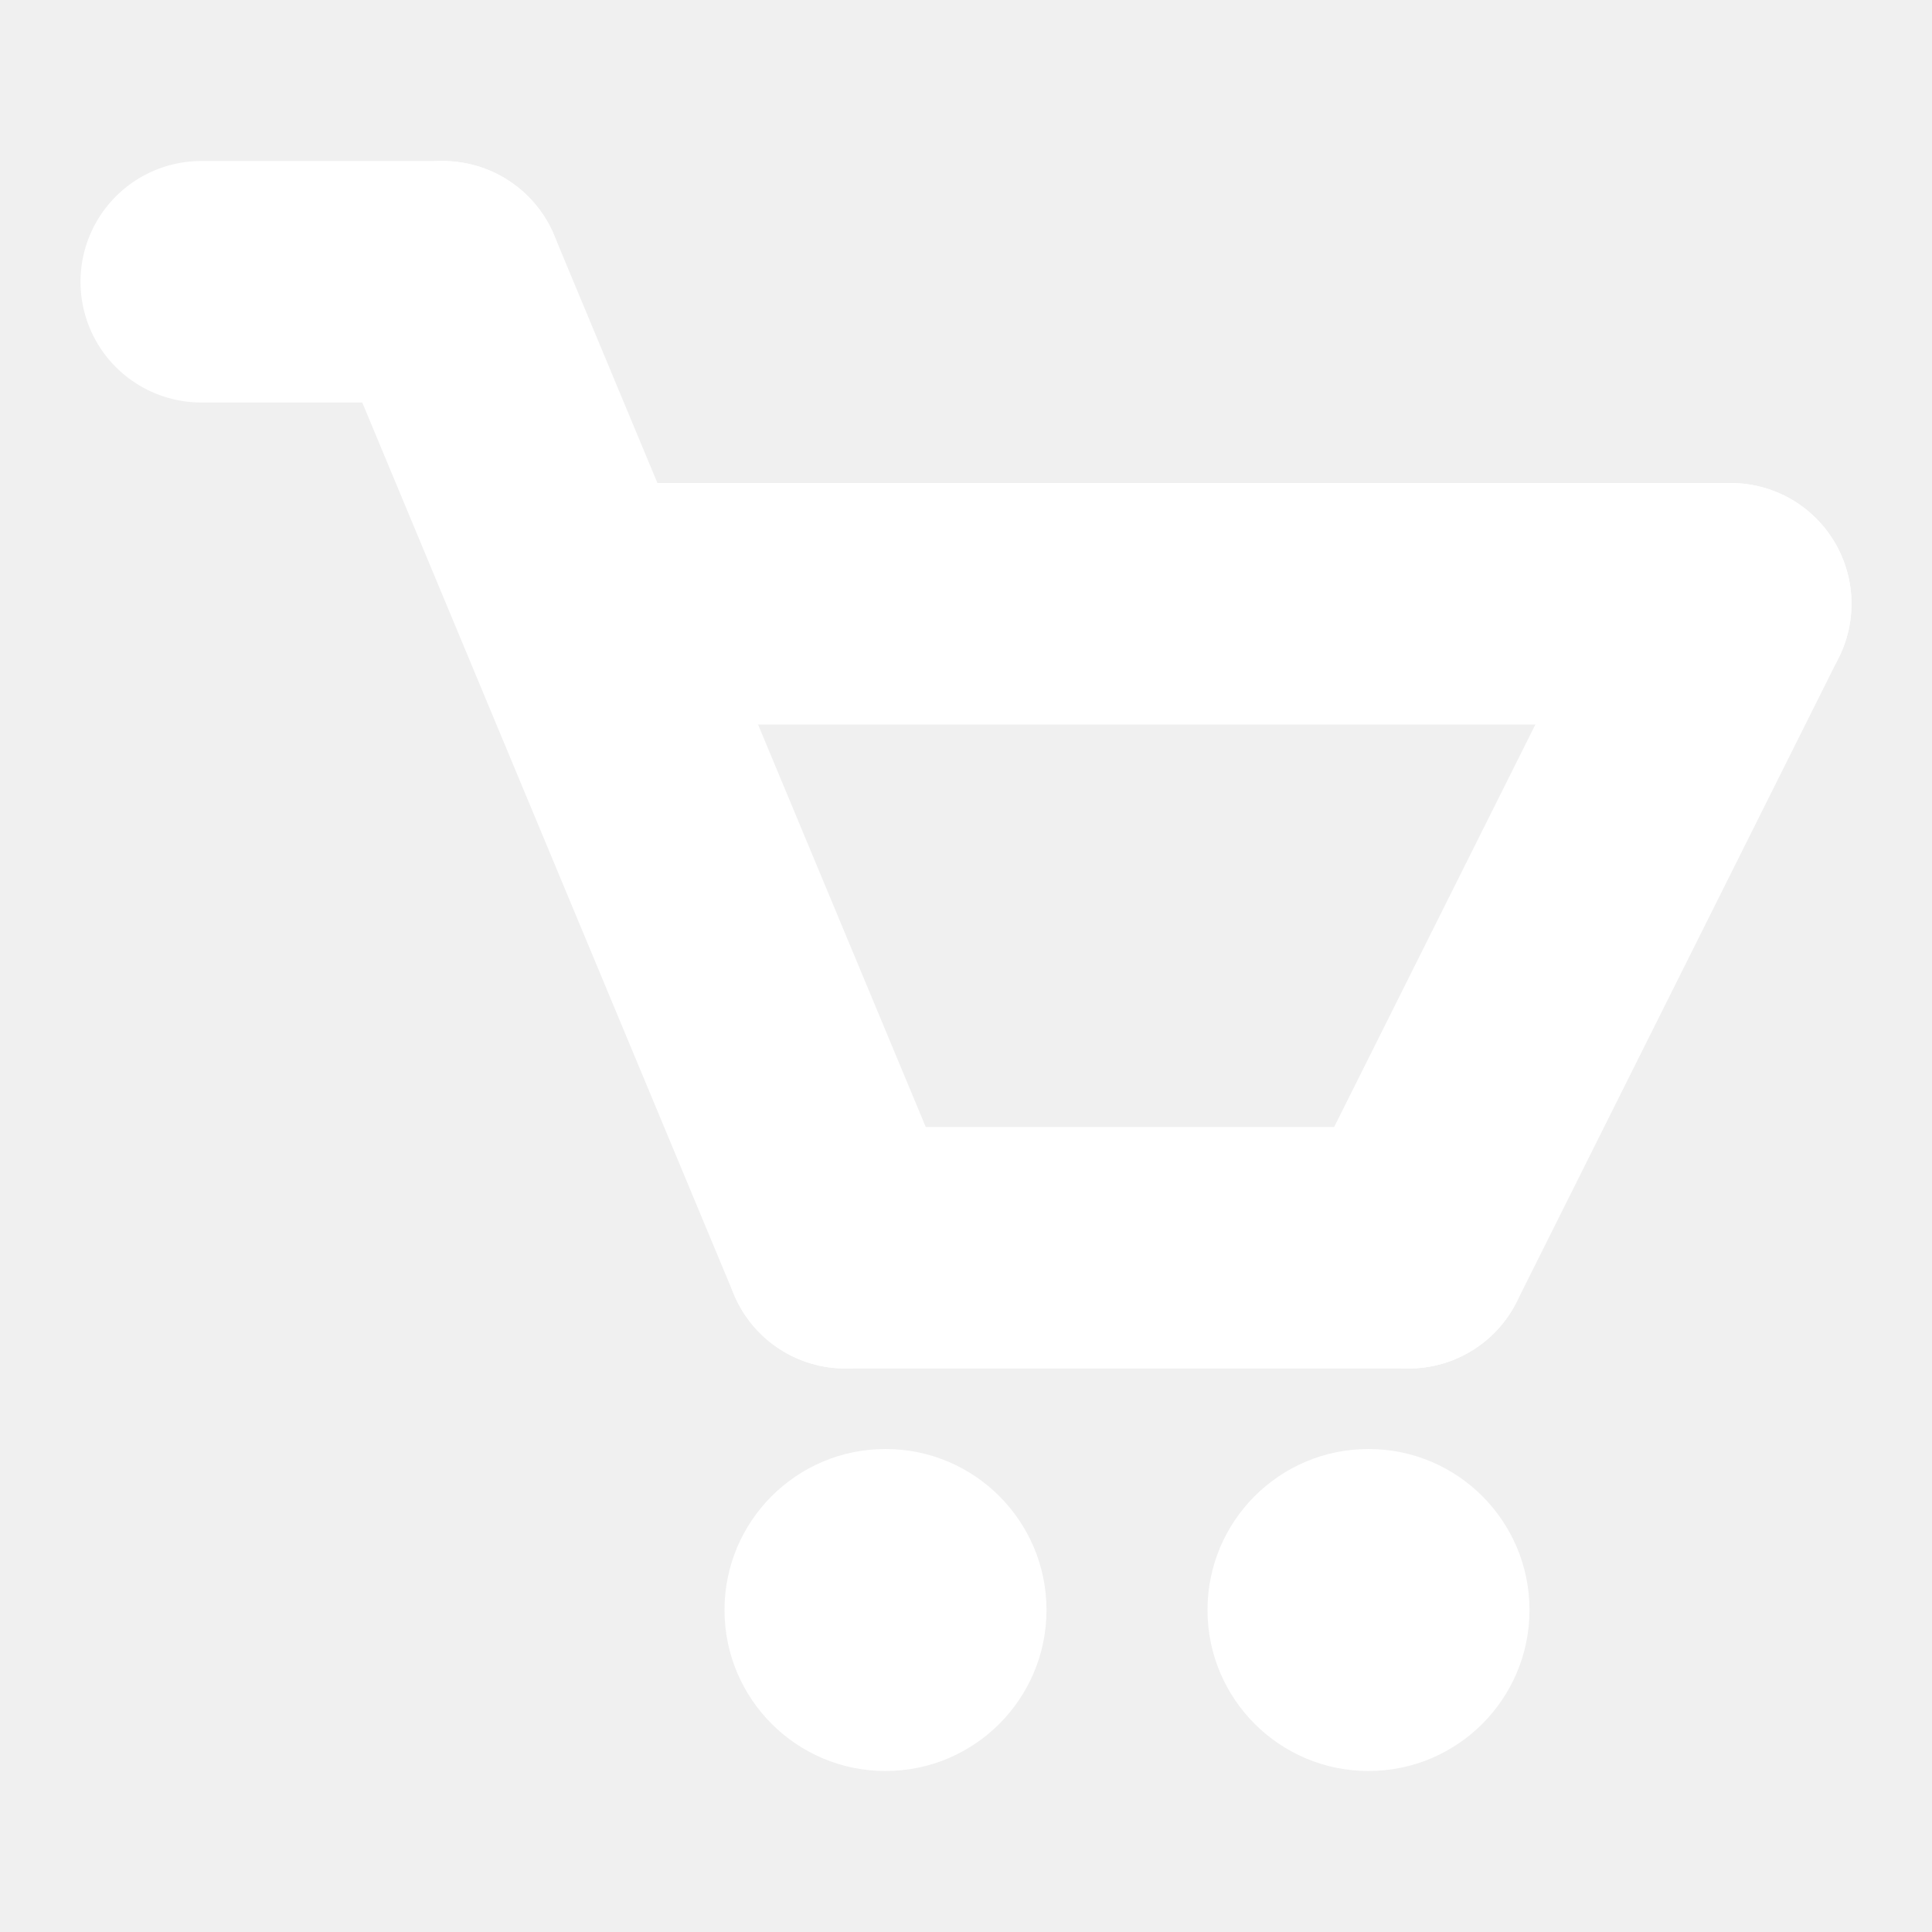
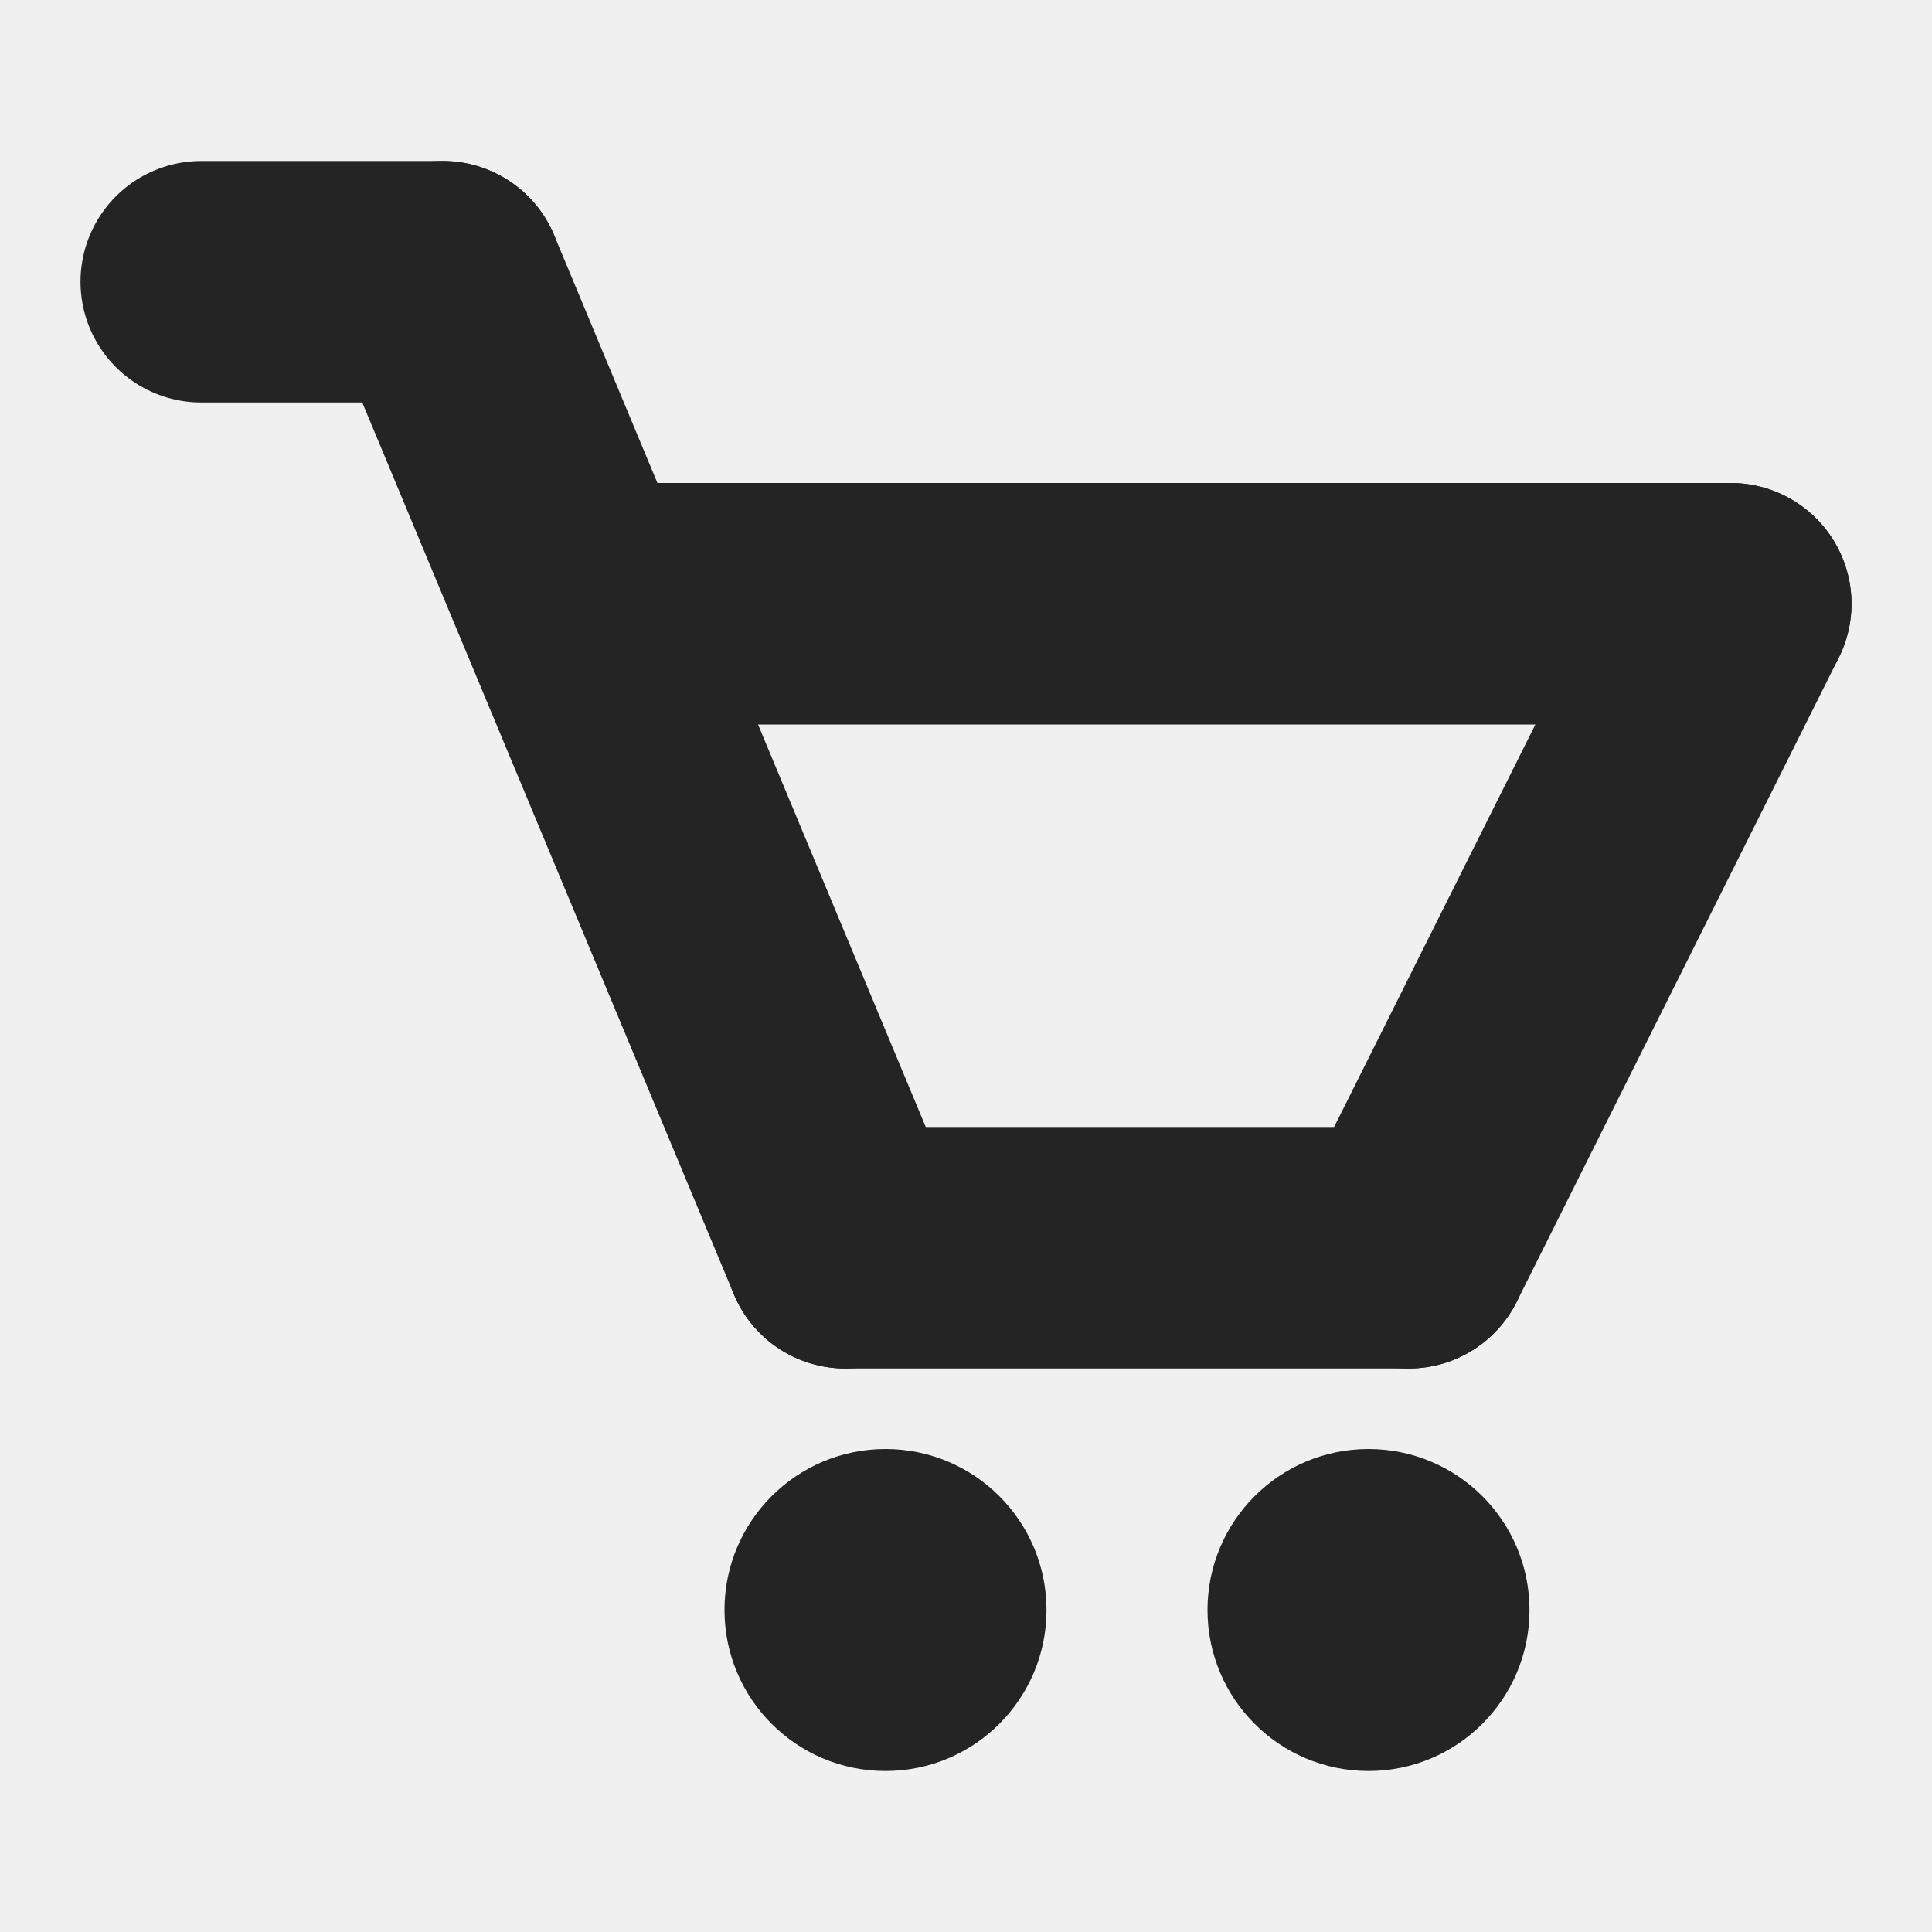
<svg xmlns="http://www.w3.org/2000/svg" width="24px" height="24px" viewBox="0 0 24 24" version="1.1">
  <defs />
  <g id="icon-cart" stroke="none" stroke-width="1" fill="none" fill-rule="evenodd">
    <g id="Group" transform="translate(2, 2)">
-       <path d="M3.5,1.5 L8.5,13.5" id="Line-2" stroke="#fff" stroke-width="3" stroke-linecap="round" />
-       <path d="M15.5,5.5 L19.5,13.5" id="Line-2" stroke="#fff" stroke-width="3" stroke-linecap="round" transform="translate(17.5, 9.5) scale(-1, 1) translate(-17.5, -9.5) " />
-       <path d="M5.5,5.5 L19.5,5.5" id="Line-2" stroke="#fff" stroke-width="3" stroke-linecap="round" />
-       <path d="M0.5,1.5 L3.5,1.5" id="Line-2" stroke="#fff" stroke-width="3" stroke-linecap="round" />
-       <path d="M8.5,13.5 L15.5,13.5" id="Line-2" stroke="#fff" stroke-width="3" stroke-linecap="round" />
-       <circle id="Oval" fill="#fff" cx="9" cy="18" r="2" />
-       <circle id="Oval" fill="#fff" cx="15" cy="18" r="2" />
+       <path d="M3.5,1.5 L8.5,13.5" id="Line-2" stroke="#242424" stroke-width="3" stroke-linecap="round" />
+       <path d="M15.5,5.5 L19.5,13.5" id="Line-2" stroke="#242424" stroke-width="3" stroke-linecap="round" transform="translate(17.5, 9.5) scale(-1, 1) translate(-17.5, -9.5) " />
+       <path d="M5.5,5.5 L19.5,5.5" id="Line-2" stroke="#242424" stroke-width="3" stroke-linecap="round" />
+       <path d="M0.5,1.5 L3.5,1.5" id="Line-2" stroke="#242424" stroke-width="3" stroke-linecap="round" />
+       <path d="M8.5,13.5 L15.5,13.5" id="Line-2" stroke="#242424" stroke-width="3" stroke-linecap="round" />
+       <circle id="Oval" fill="#242424" cx="9" cy="18" r="2" />
+       <circle id="Oval" fill="#242424" cx="15" cy="18" r="2" />
    </g>
  </g>
</svg>
